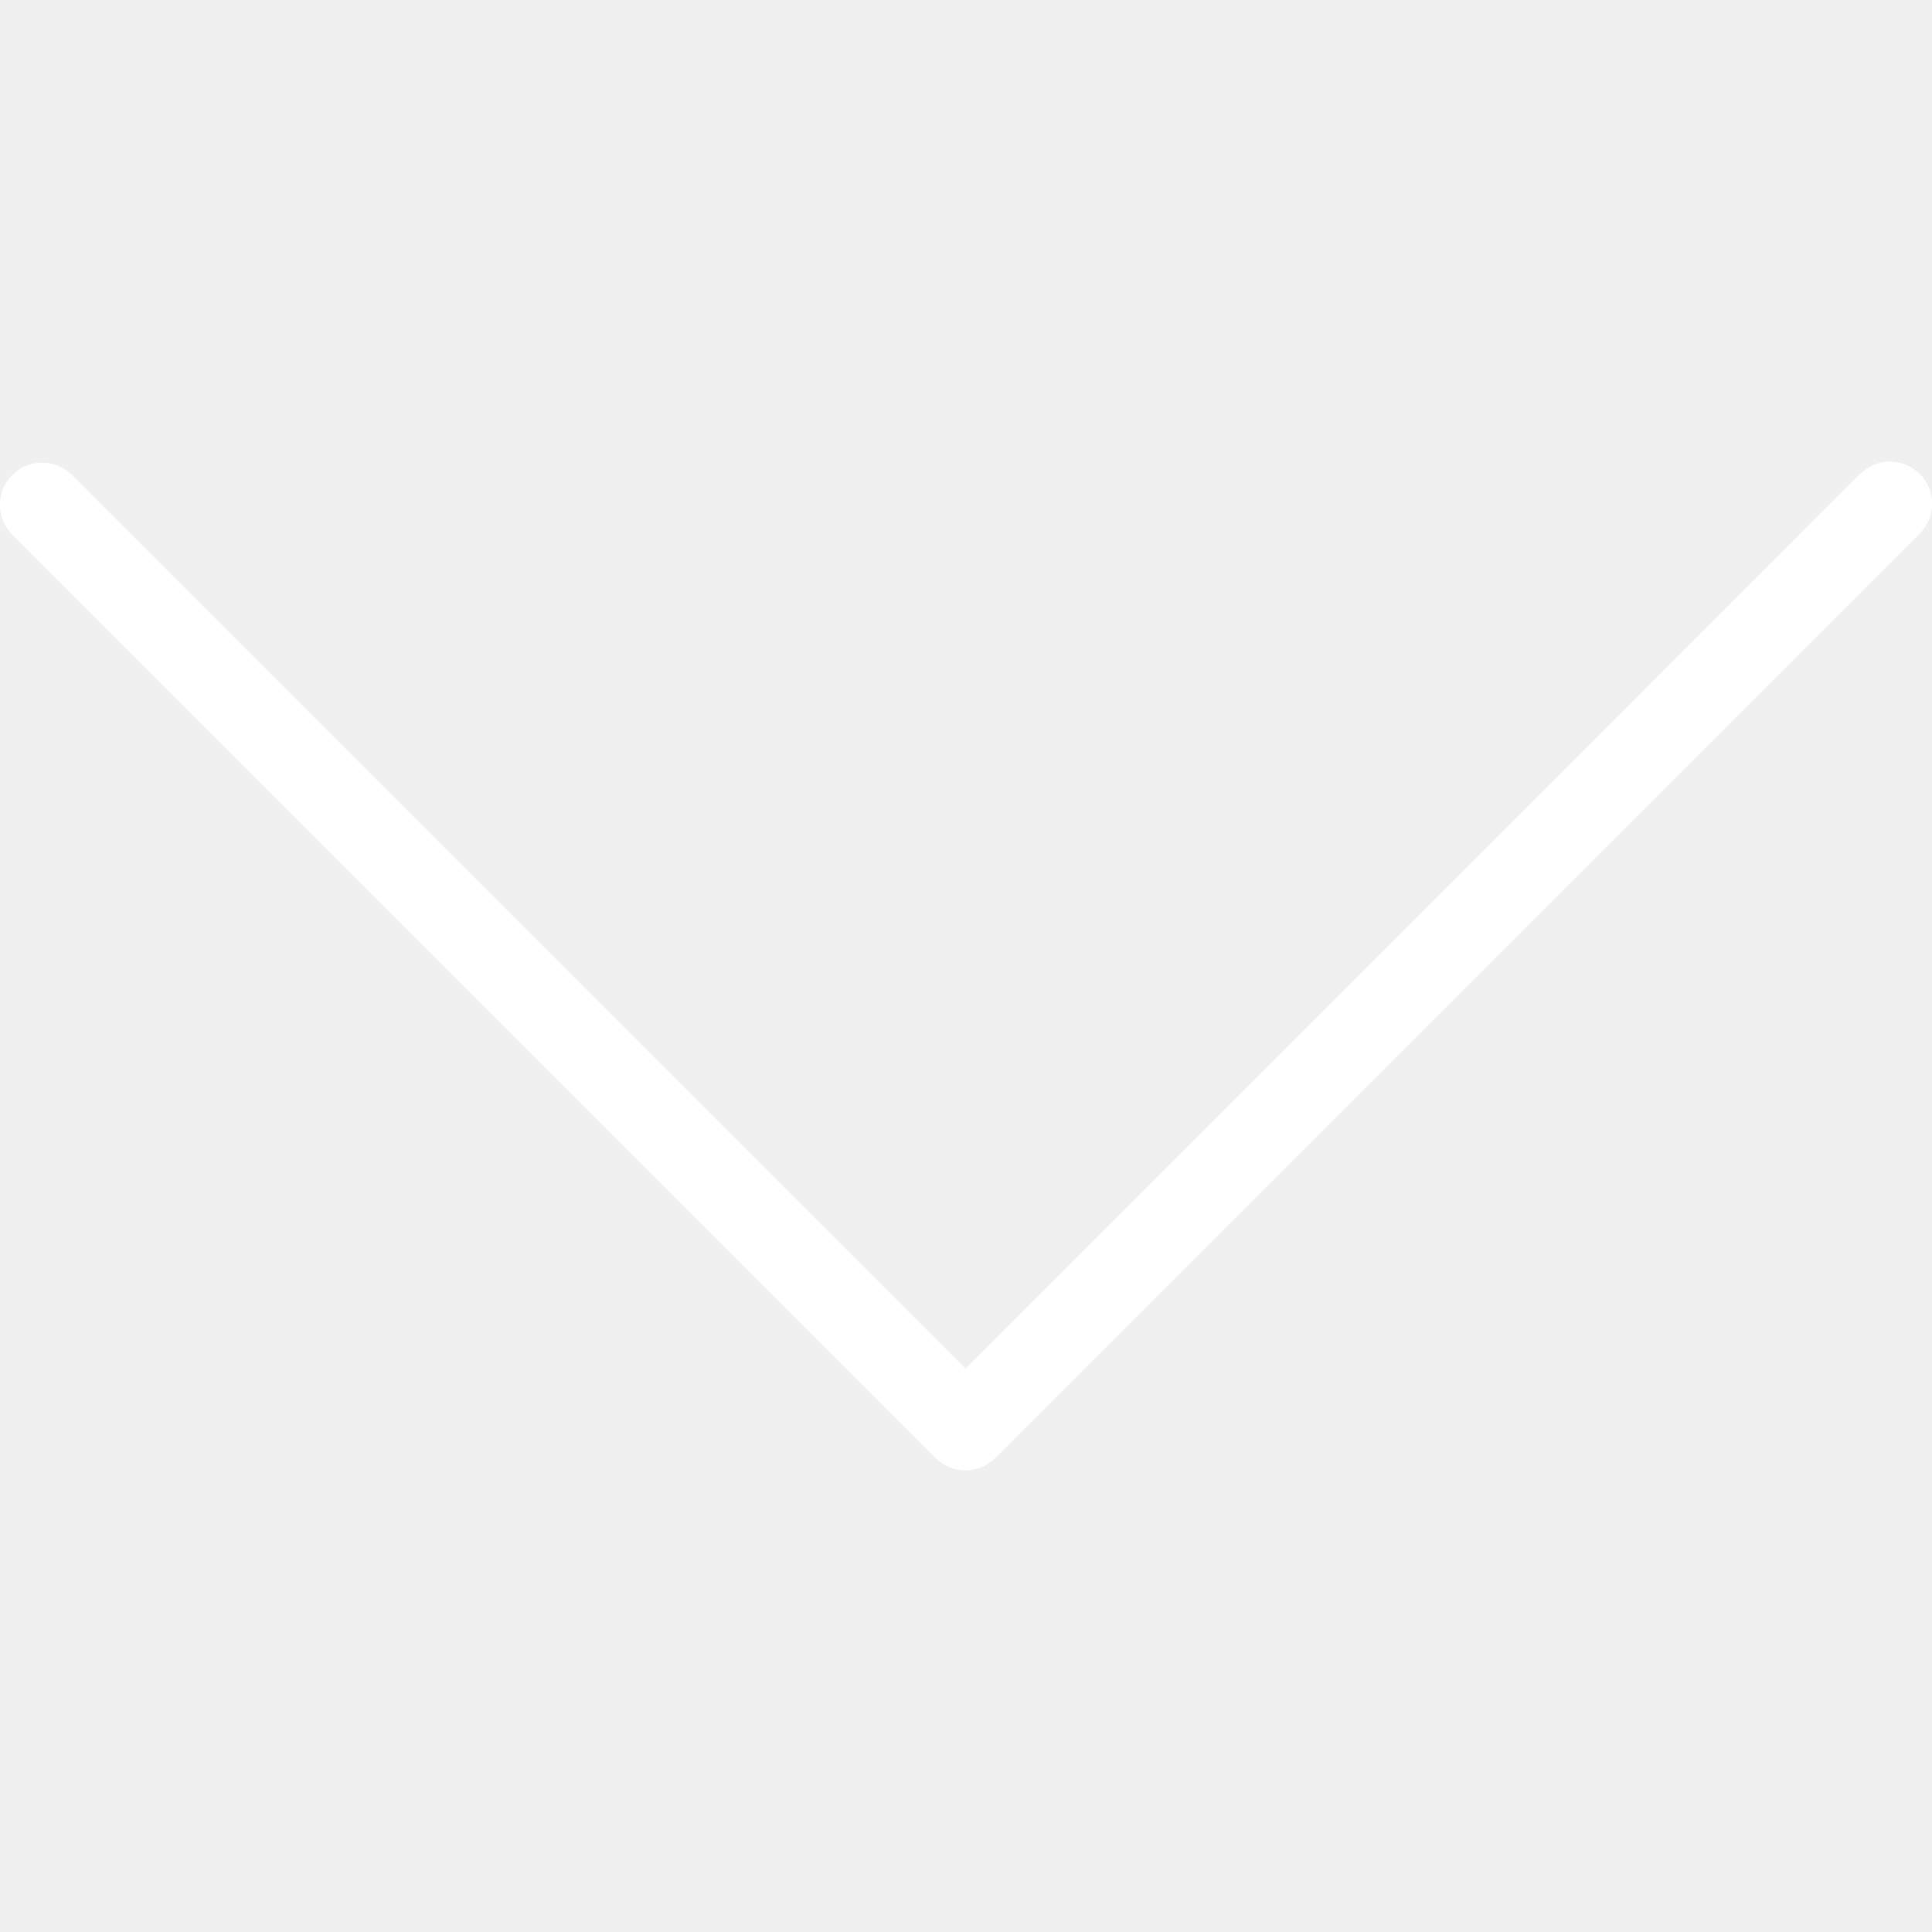
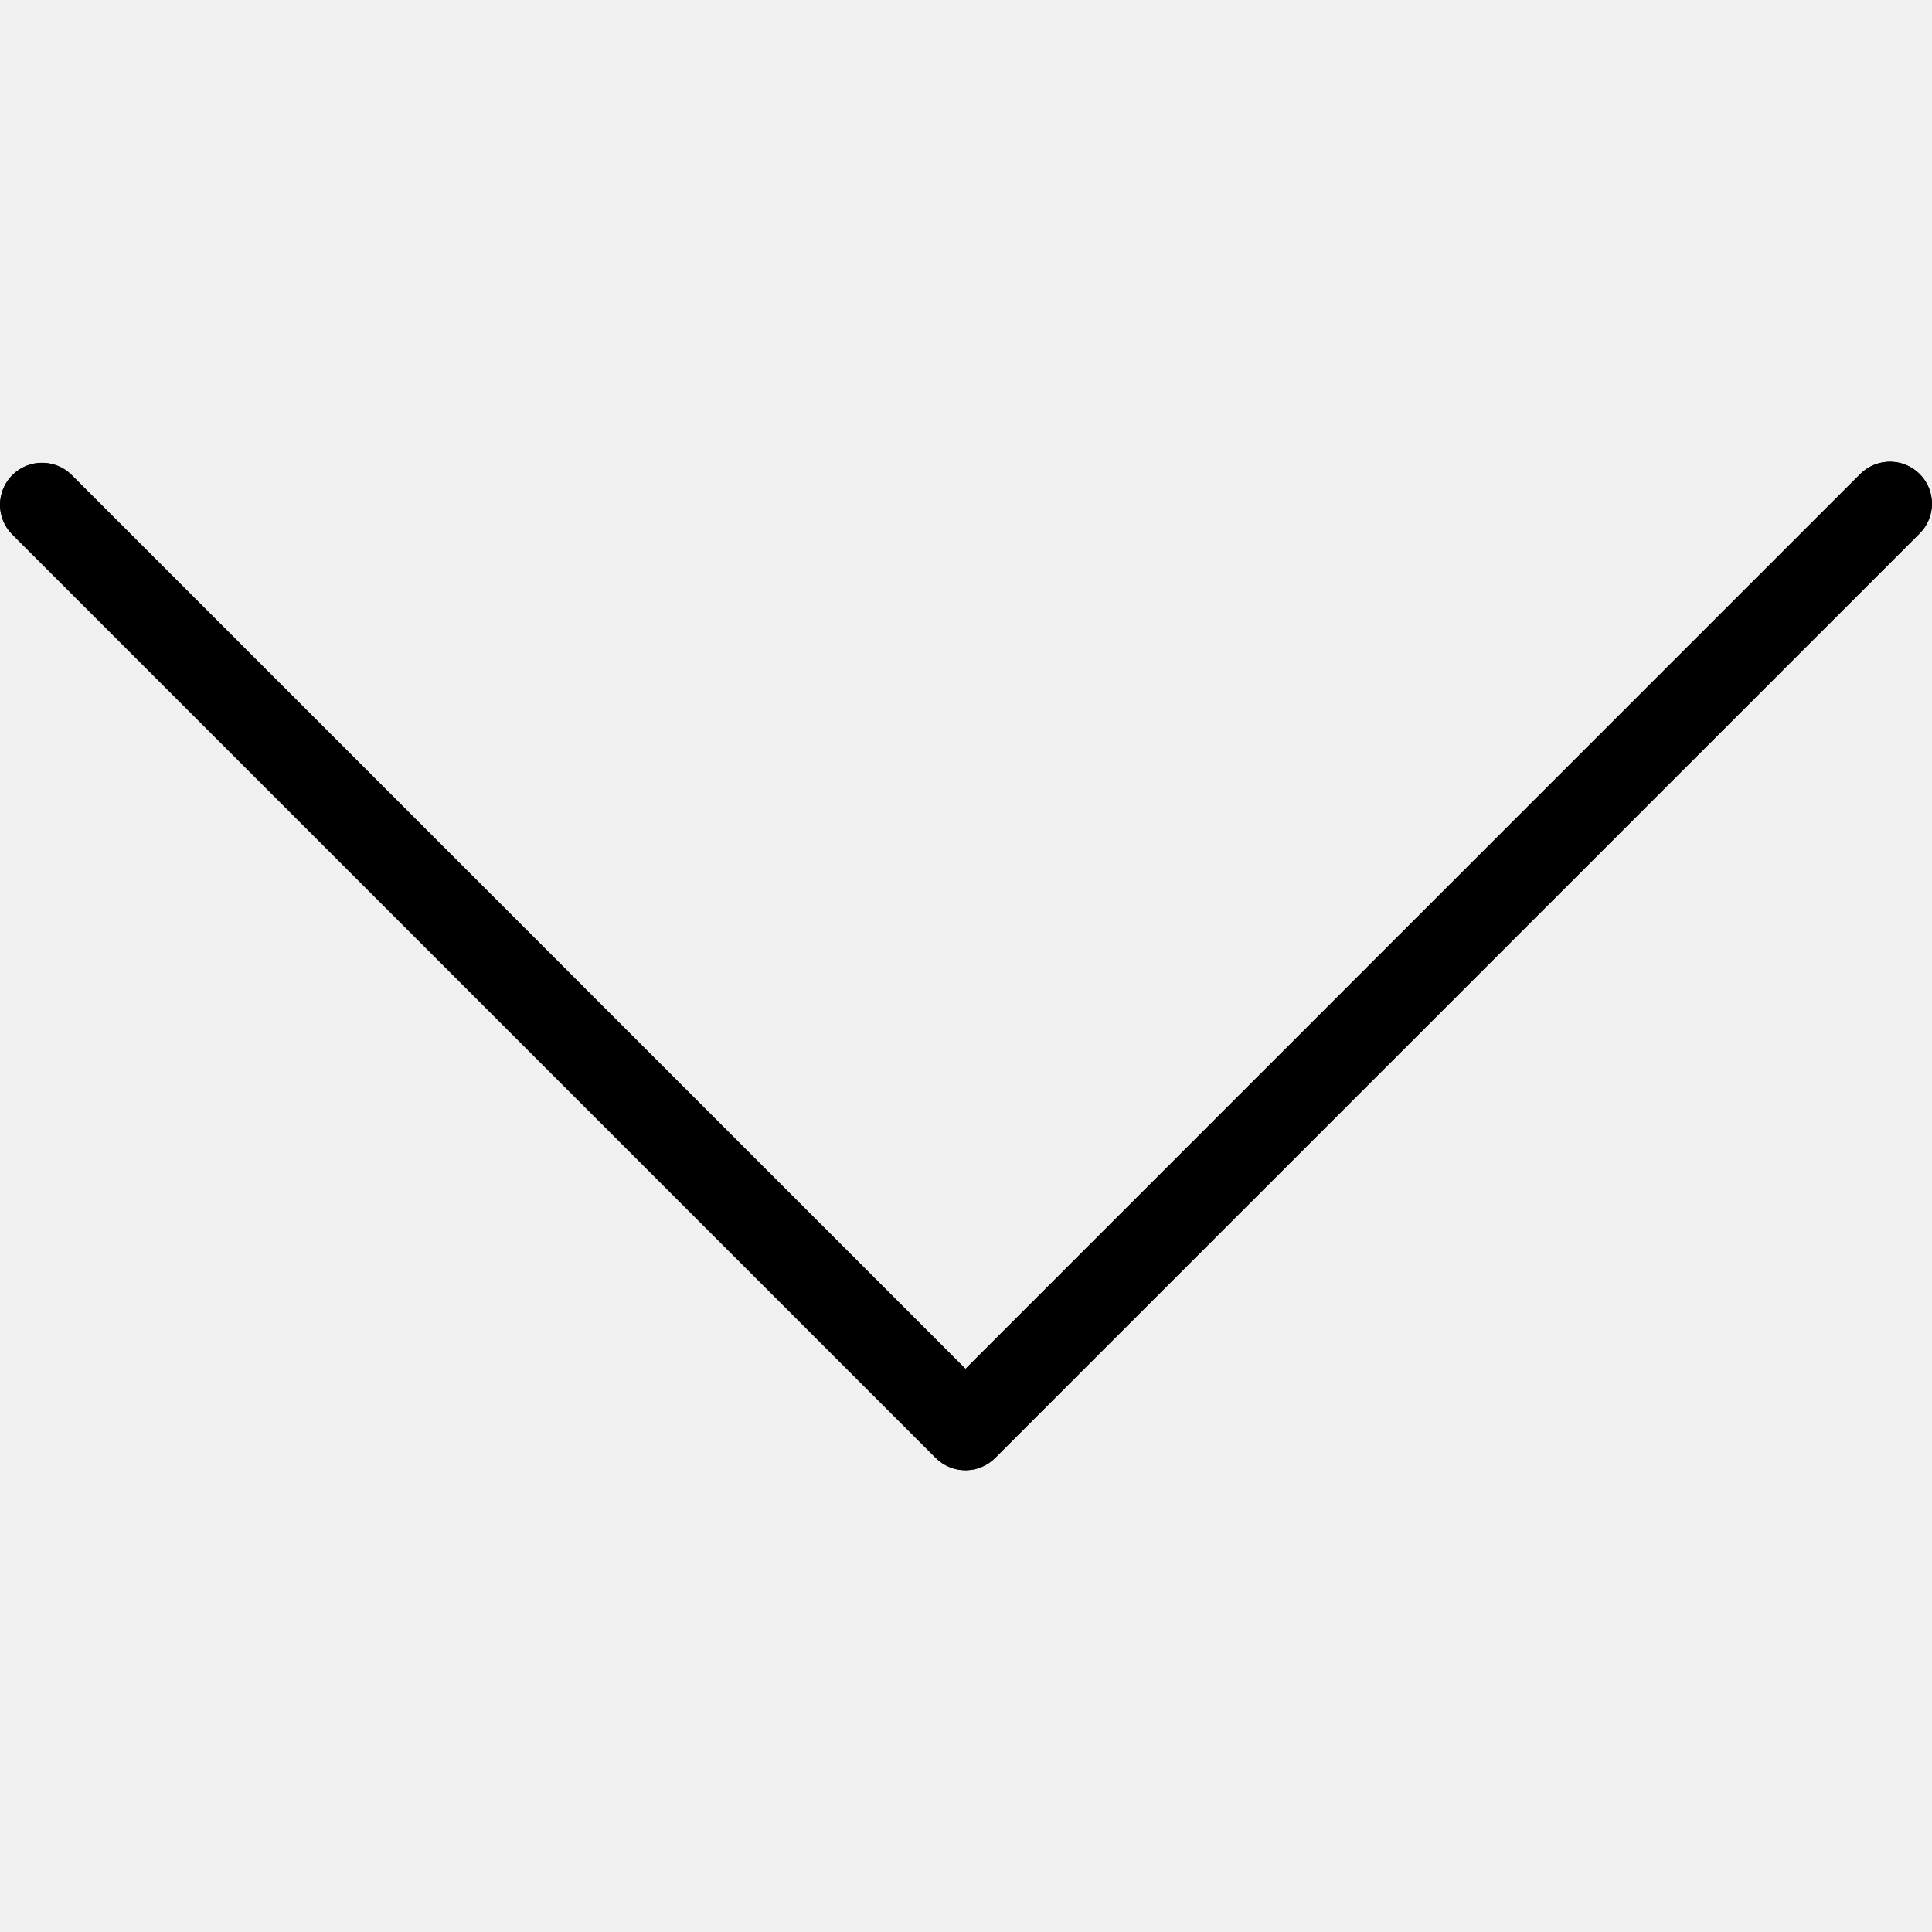
<svg xmlns="http://www.w3.org/2000/svg" version="1.1" id="Capa_1" x="0px" y="0px" viewBox="0 0 490.688 490.688" style="enable-background:new 0 0 490.688 490.688;" xml:space="preserve">
-   <path style="fill:#FFFFFF;" d="M472.328,120.529L245.213,347.665L18.098,120.529c-4.237-4.093-10.99-3.975-15.083,0.262  c-3.992,4.134-3.992,10.687,0,14.82l234.667,234.667c4.165,4.164,10.917,4.164,15.083,0l234.667-234.667  c4.237-4.093,4.354-10.845,0.262-15.083c-4.093-4.237-10.845-4.354-15.083-0.262c-0.089,0.086-0.176,0.173-0.262,0.262  L472.328,120.529z" />
-   <path style="fill:#FFFFFF" d="M245.213,373.415c-2.831,0.005-5.548-1.115-7.552-3.115L2.994,135.633c-4.093-4.237-3.975-10.99,0.262-15.083  c4.134-3.992,10.687-3.992,14.82,0l227.136,227.115l227.115-227.136c4.093-4.237,10.845-4.354,15.083-0.262  c4.237,4.093,4.354,10.845,0.262,15.083c-0.086,0.089-0.173,0.176-0.262,0.262L252.744,370.279  C250.748,372.281,248.039,373.408,245.213,373.415z" />
+   <path style="fill:#000000;" d="M472.328,120.529L245.213,347.665L18.098,120.529c-4.237-4.093-10.99-3.975-15.083,0.262  c-3.992,4.134-3.992,10.687,0,14.82l234.667,234.667c4.165,4.164,10.917,4.164,15.083,0l234.667-234.667  c4.237-4.093,4.354-10.845,0.262-15.083c-4.093-4.237-10.845-4.354-15.083-0.262c-0.089,0.086-0.176,0.173-0.262,0.262  L472.328,120.529z" />
+   <path style="fill:#000000" d="M245.213,373.415c-2.831,0.005-5.548-1.115-7.552-3.115L2.994,135.633c-4.093-4.237-3.975-10.99,0.262-15.083  c4.134-3.992,10.687-3.992,14.82,0l227.136,227.115l227.115-227.136c4.093-4.237,10.845-4.354,15.083-0.262  c4.237,4.093,4.354,10.845,0.262,15.083c-0.086,0.089-0.173,0.176-0.262,0.262L252.744,370.279  C250.748,372.281,248.039,373.408,245.213,373.415z" />
  <g>
</g>
  <g>
</g>
  <g>
</g>
  <g>
</g>
  <g>
</g>
  <g>
</g>
  <g>
</g>
  <g>
</g>
  <g>
</g>
  <g>
</g>
  <g>
</g>
  <g>
</g>
  <g>
</g>
  <g>
</g>
  <g>
</g>
</svg>
